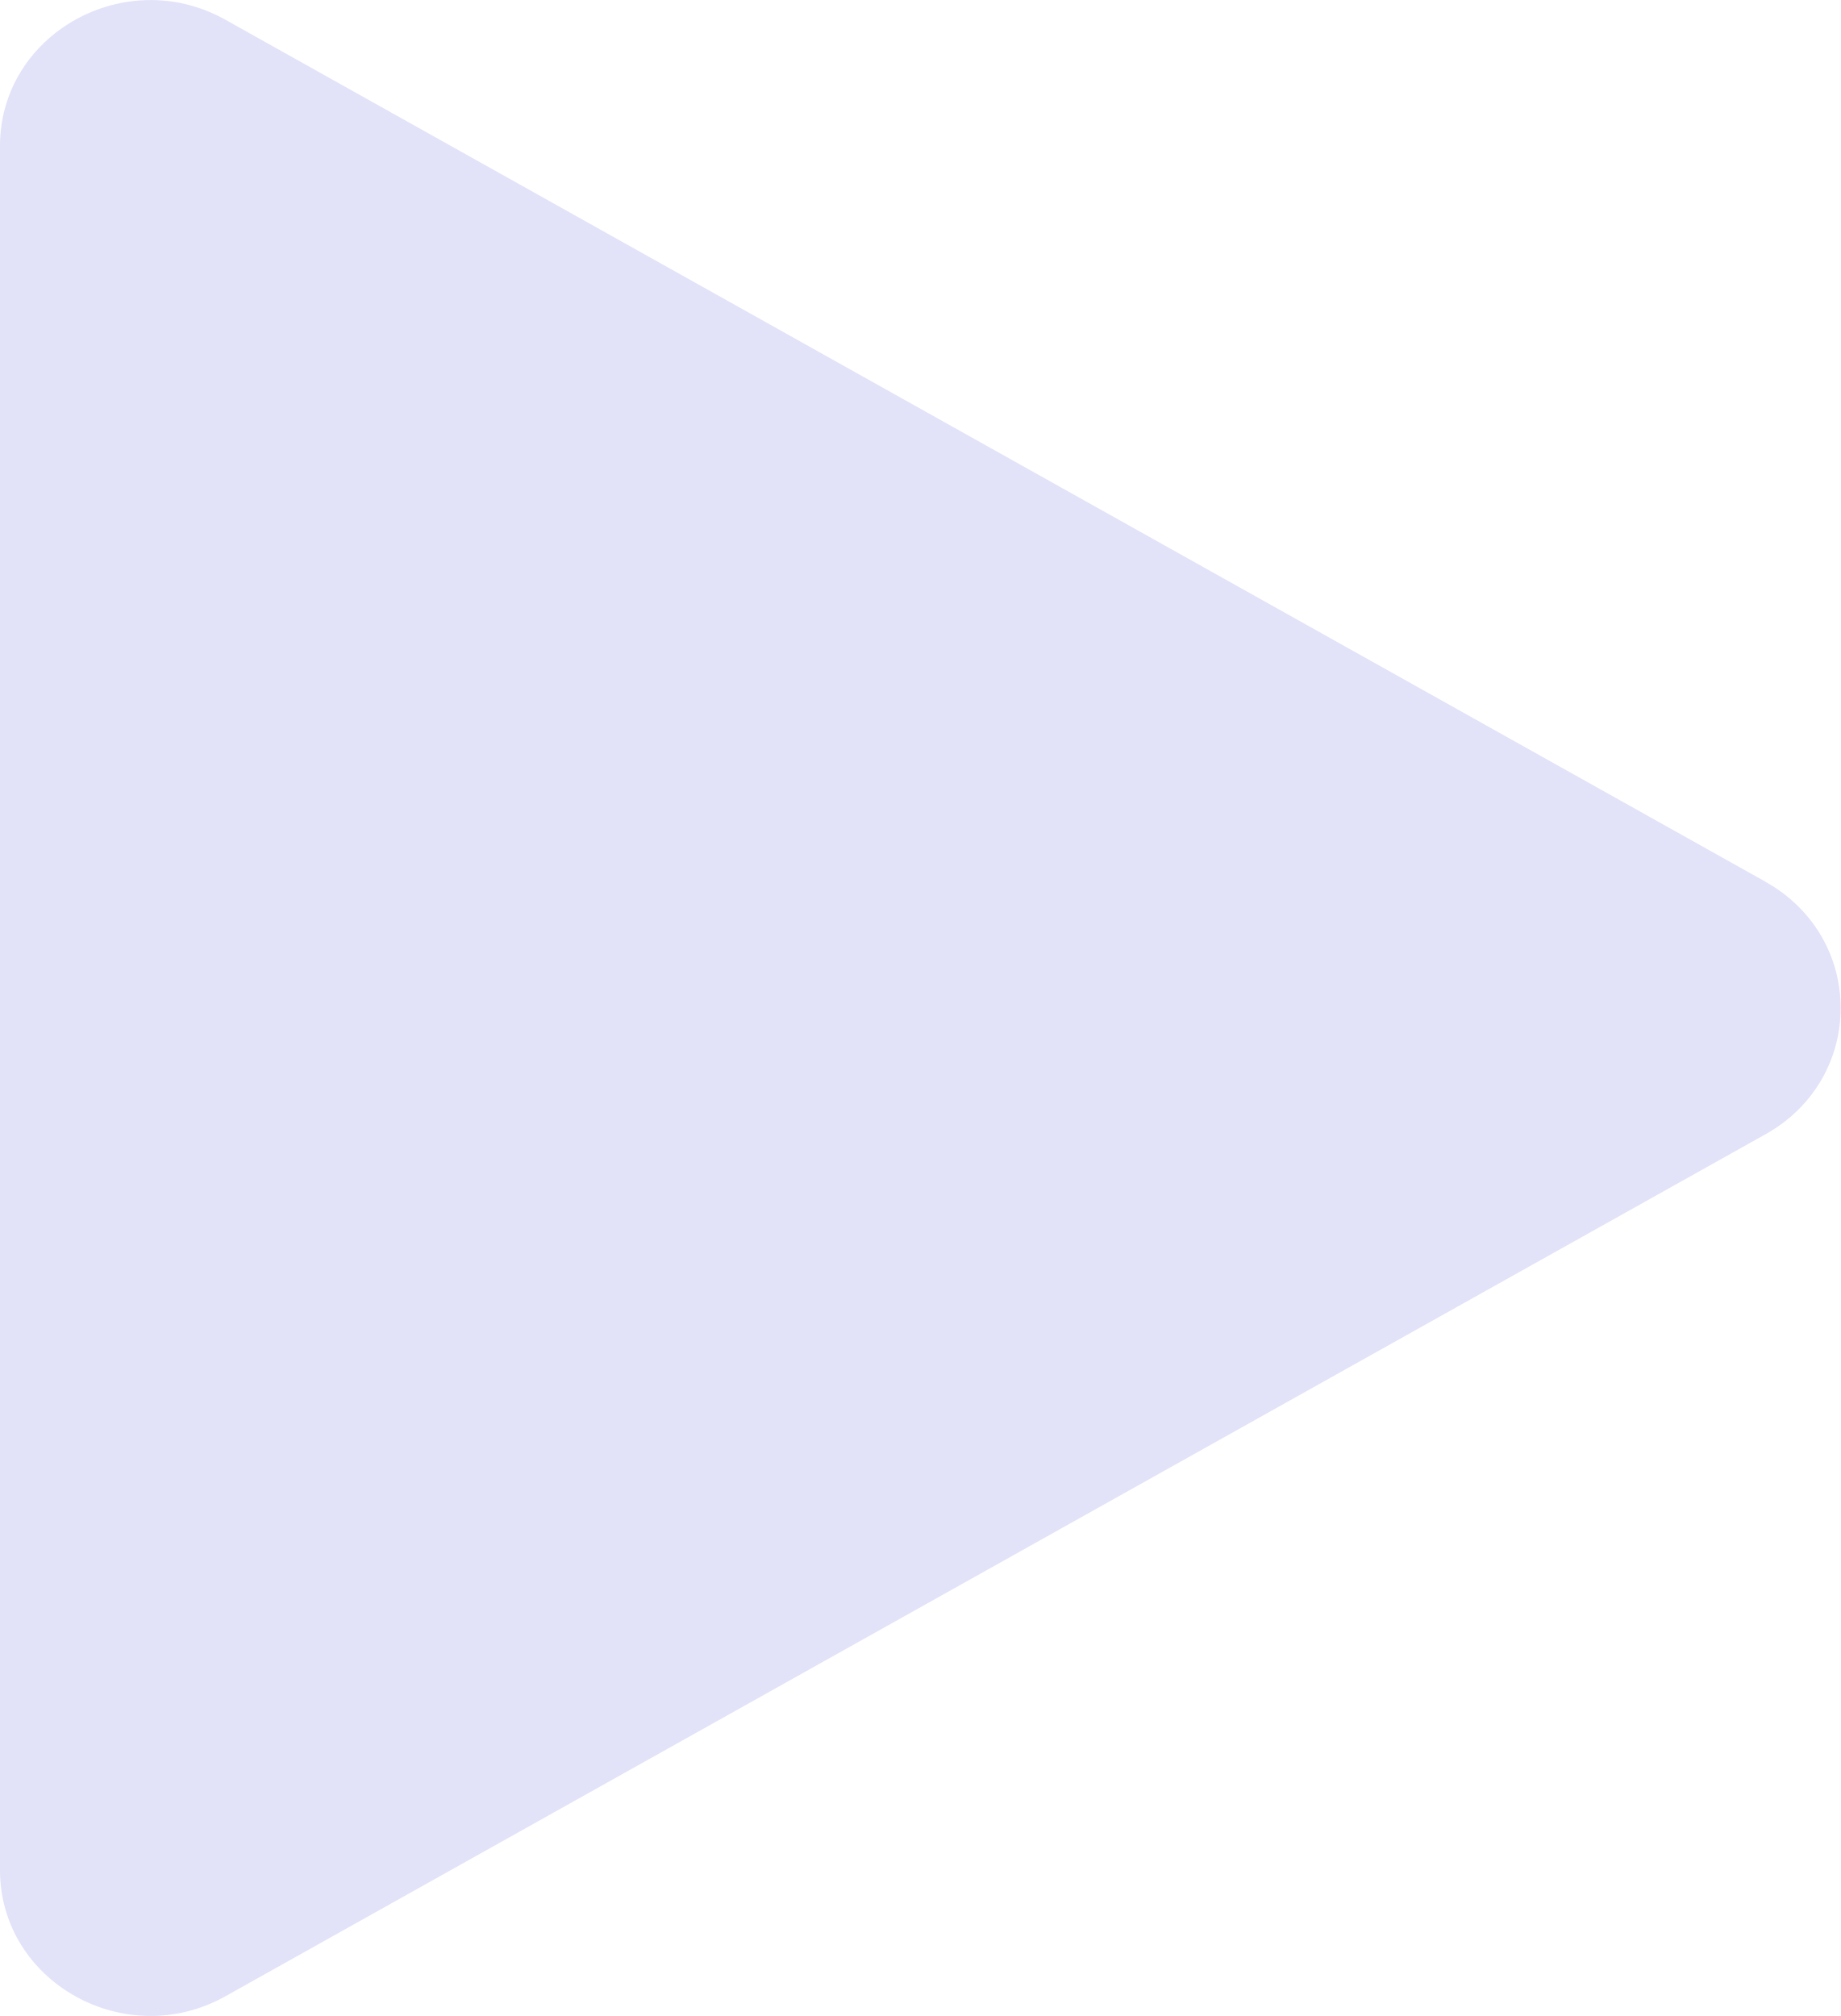
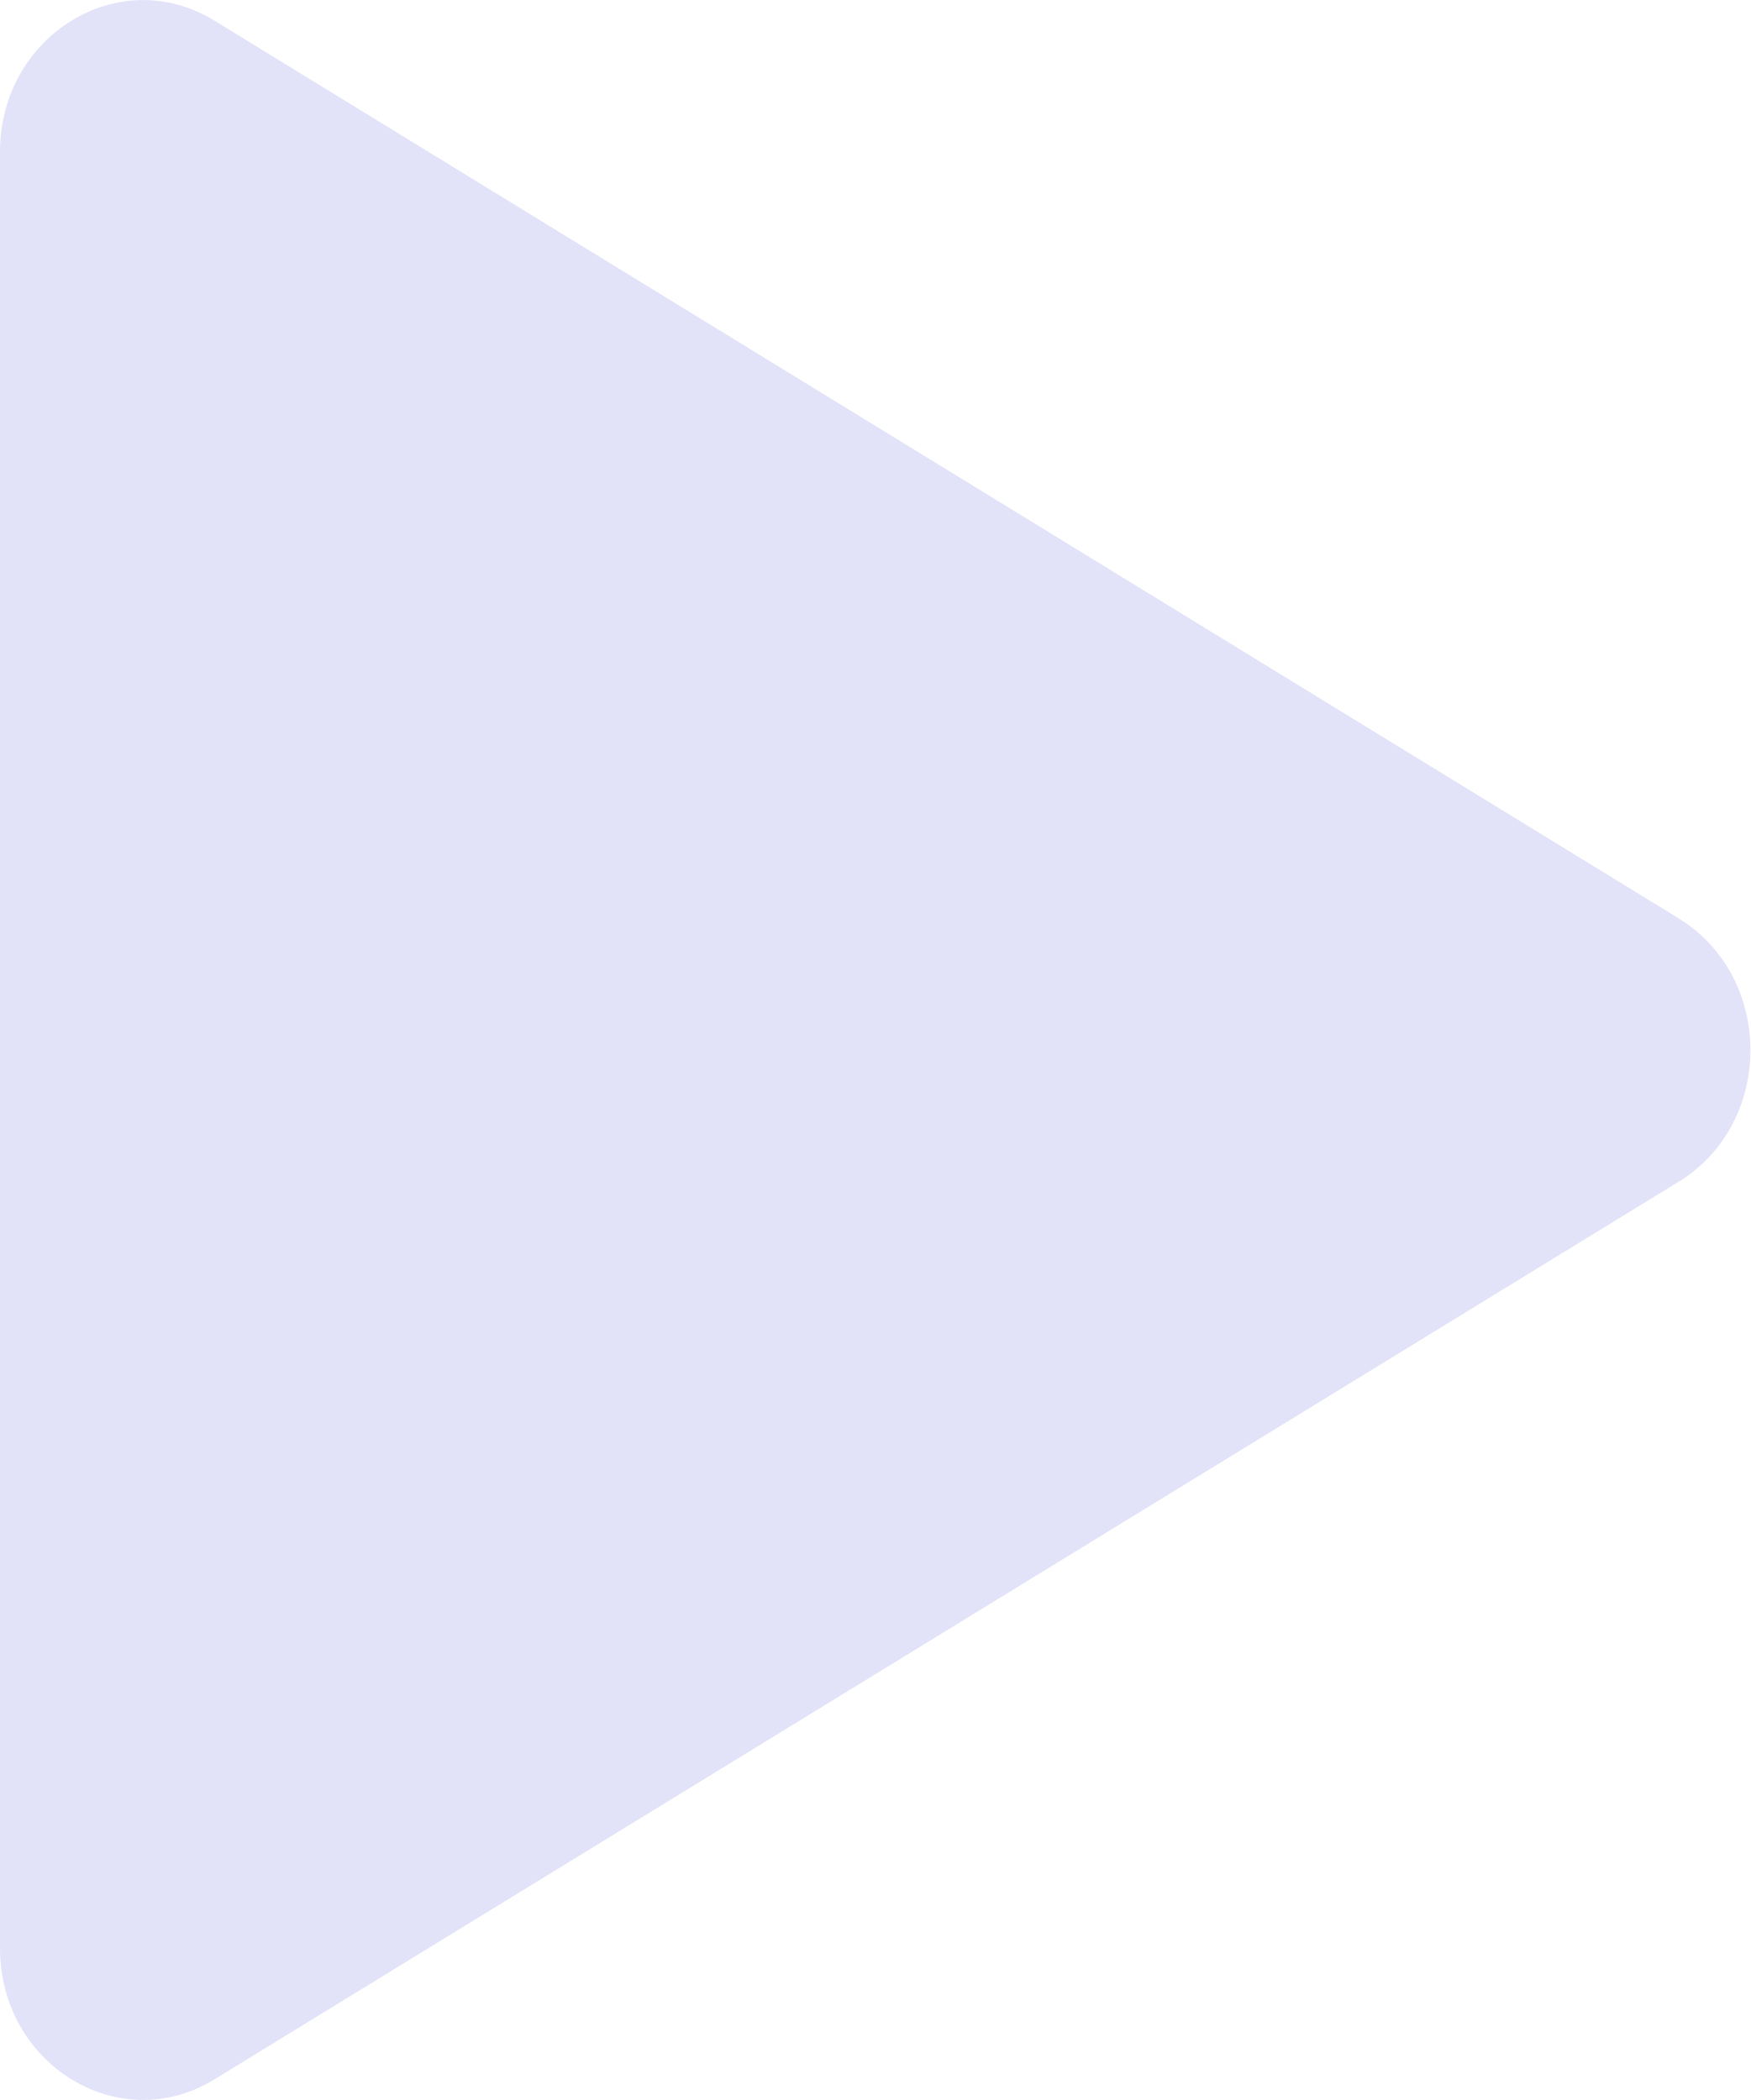
- <svg xmlns="http://www.w3.org/2000/svg" preserveAspectRatio="none" width="21" height="23" viewBox="0 0 21 23" fill="none">
-   <path d="M20.143 10.06L2.573 0.226C1.431 -0.414 0 0.386 0 1.666V21.334C0 22.614 1.431 23.414 2.573 22.774L20.141 12.941C21.286 12.301 21.286 10.7 20.141 10.06H20.143Z" fill="#E2E2F9" />
+ <svg xmlns="http://www.w3.org/2000/svg" preserveAspectRatio="none" overflow="visible" width="10" height="12" viewBox="0 0 10 12" fill="none">
+   <path d="M9.592 5.249L1.225 0.118C0.681 -0.216 0 0.202 0 0.869V11.131C0 11.799 0.681 12.216 1.225 11.882L9.591 6.752C10.136 6.418 10.136 5.583 9.591 5.249H9.592Z" fill="#E2E2F9" />
</svg>
